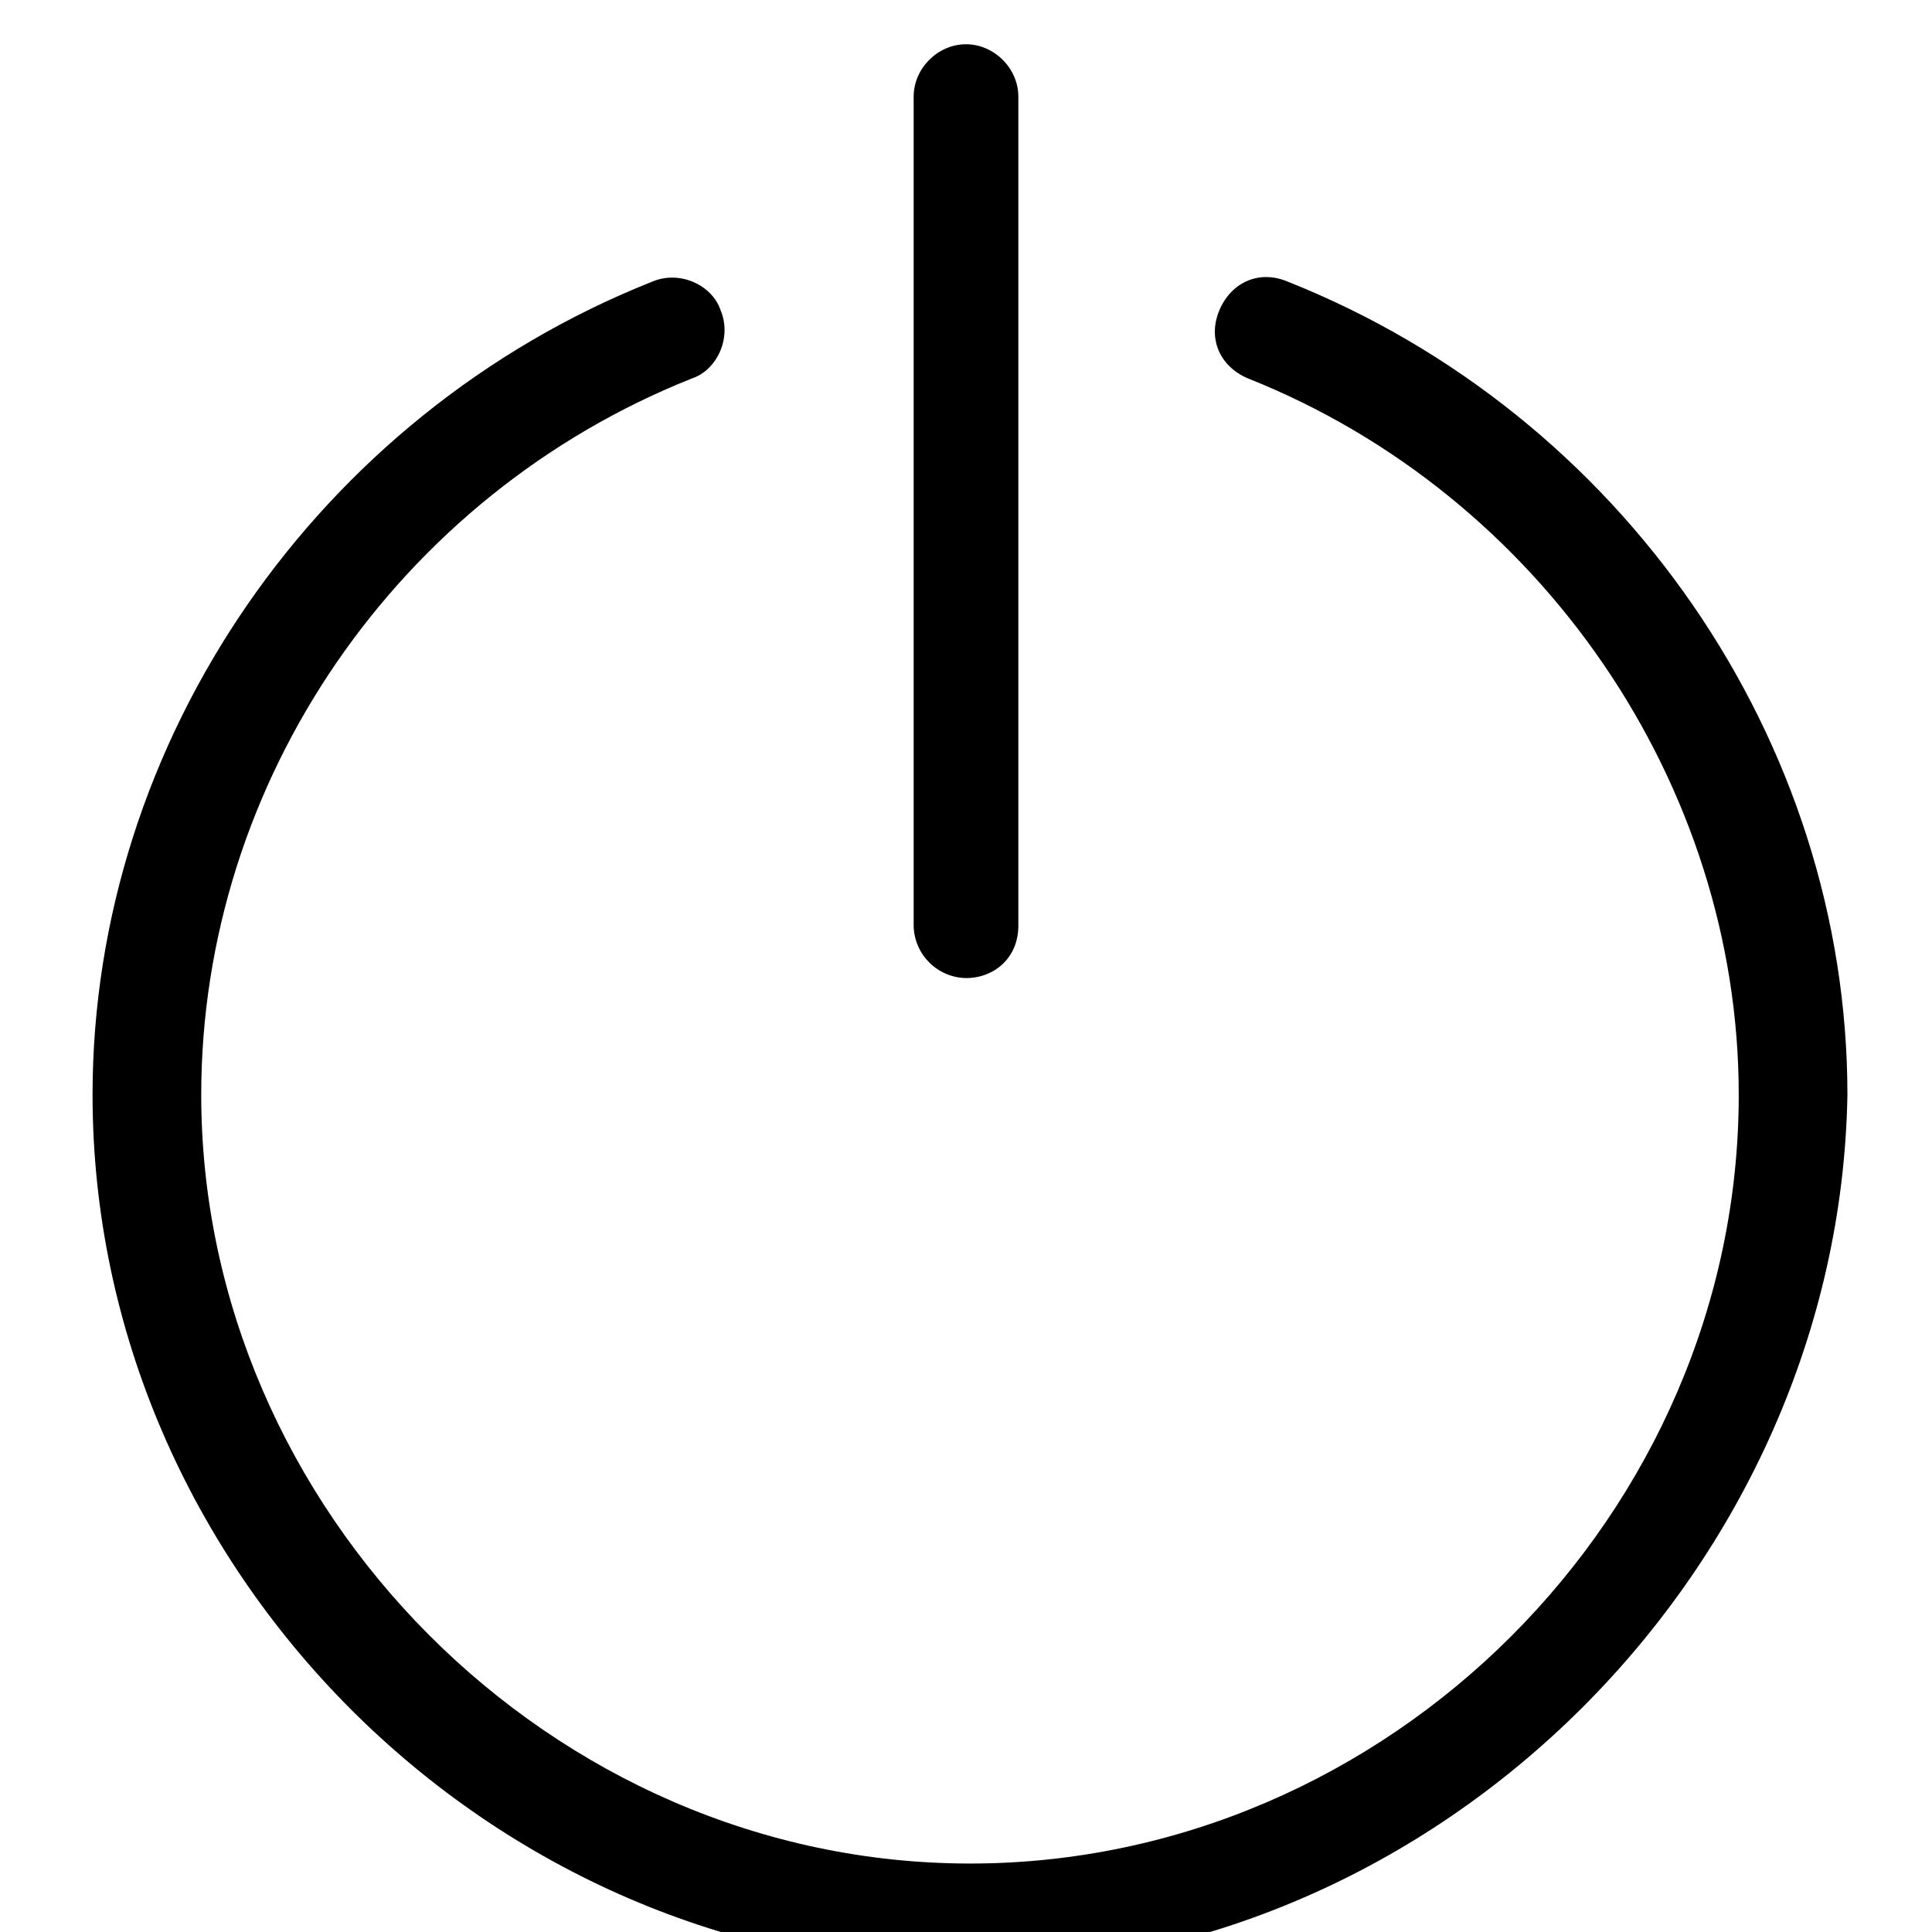
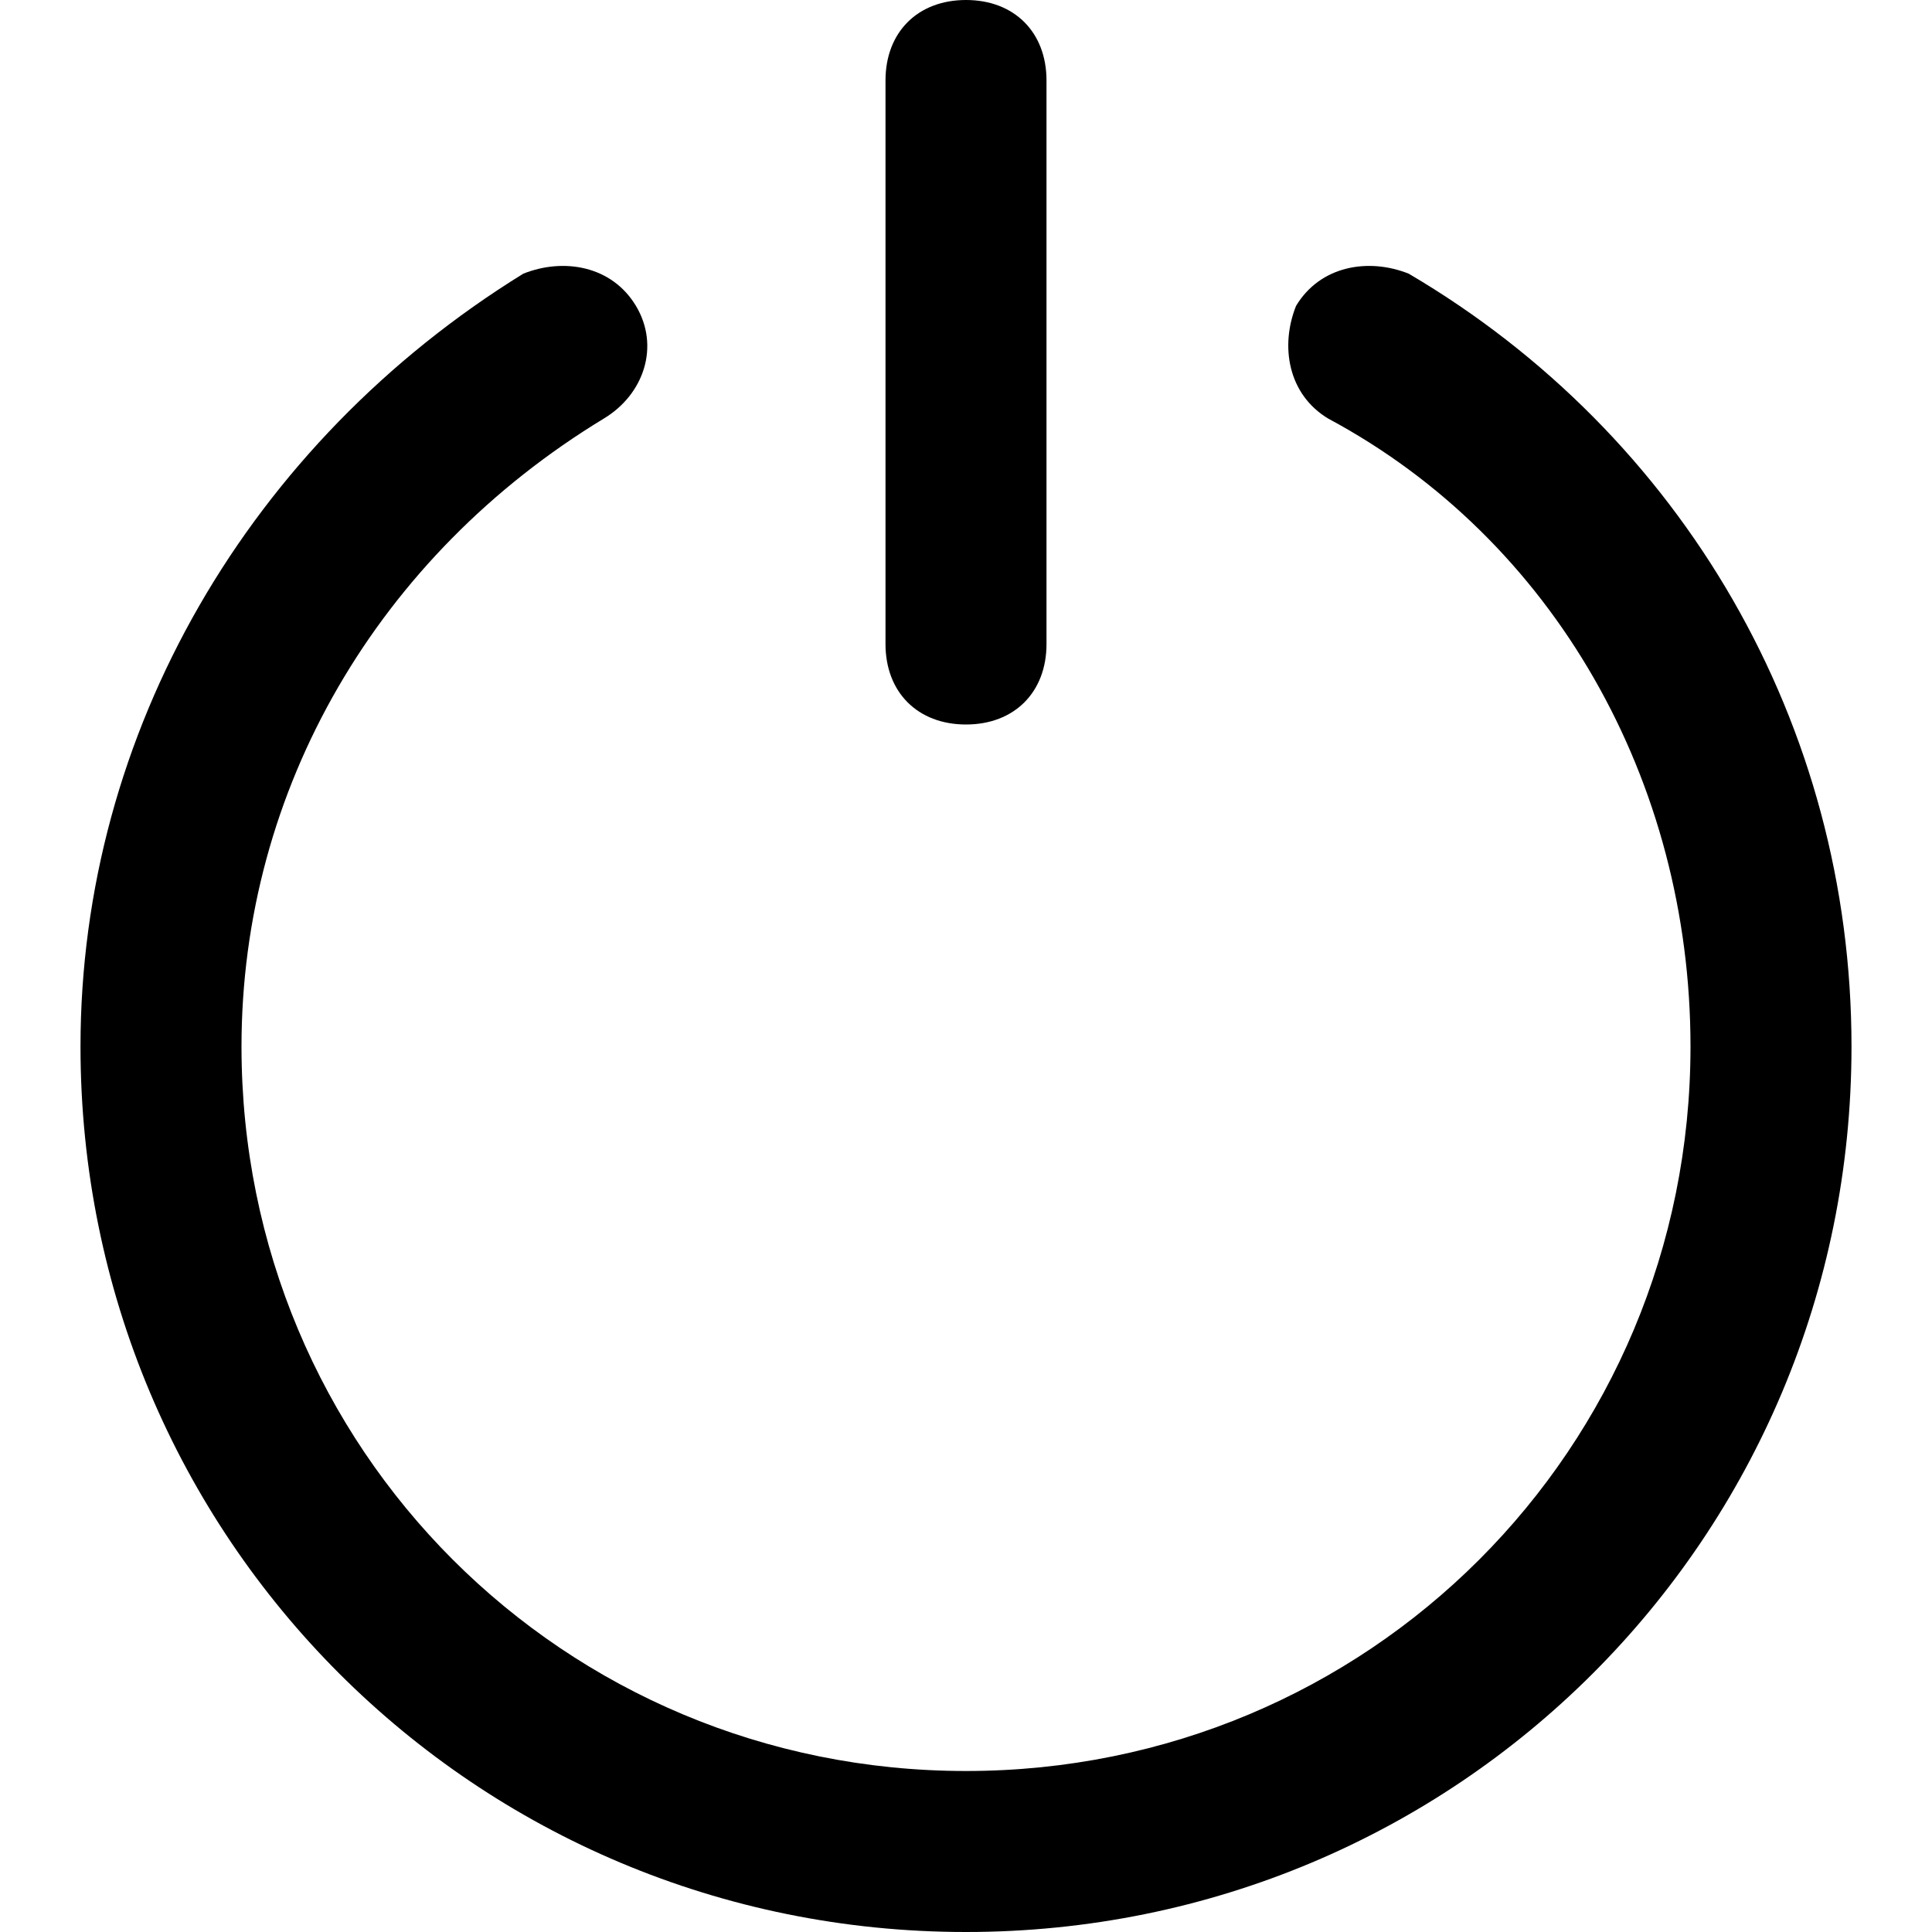
- <svg xmlns="http://www.w3.org/2000/svg" width="32" height="32" viewBox="0 0 32 32">
-   <path d="M16 32.6C8.133 32.6 1.533 26 1.533 18.133c0-5.867 3.733-11.267 9.267-13.467.467-.2 1 .067 1.133.467.2.467-.067 1-.467 1.133-4.867 1.933-8.133 6.667-8.133 11.867 0 6.867 5.8 12.733 12.733 12.733s12.733-5.8 12.733-12.733c0-5.133-3.267-9.933-8.133-11.867-.467-.2-.667-.667-.467-1.133s.667-.667 1.133-.467c5.533 2.2 9.267 7.6 9.267 13.467-.133 7.8-6.733 14.467-14.6 14.467zm0-16.4a.883.883 0 0 1-.867-.867V1.6c0-.467.4-.867.867-.867s.867.4.867.867v13.733c0 .533-.4.867-.867.867z" />
+ <svg xmlns="http://www.w3.org/2000/svg" version="1.1" width="24" height="24" viewBox="0 0 24 24">
+   <path d="M17.5 3.4c-0.5-0.2-1.1-0.1-1.4 0.4-0.2 0.5-0.1 1.1 0.4 1.4 2.8 1.5 4.5 4.5 4.5 7.8 0 5-4 9-9 9s-9-4-9-9c0-3.2 1.7-6.1 4.5-7.8 0.5-0.3 0.7-0.9 0.4-1.4s-0.9-0.6-1.4-0.4c-3.4 2.1-5.5 5.7-5.5 9.6 0 6.1 4.9 11 11 11s11-4.9 11-11c0-4-2.1-7.6-5.5-9.6z" />
+   <path d="M12 9c0.6 0 1-0.4 1-1v-7c0-0.6-0.4-1-1-1s-1 0.4-1 1v7c0 0.6 0.4 1 1 1z" />
</svg>
